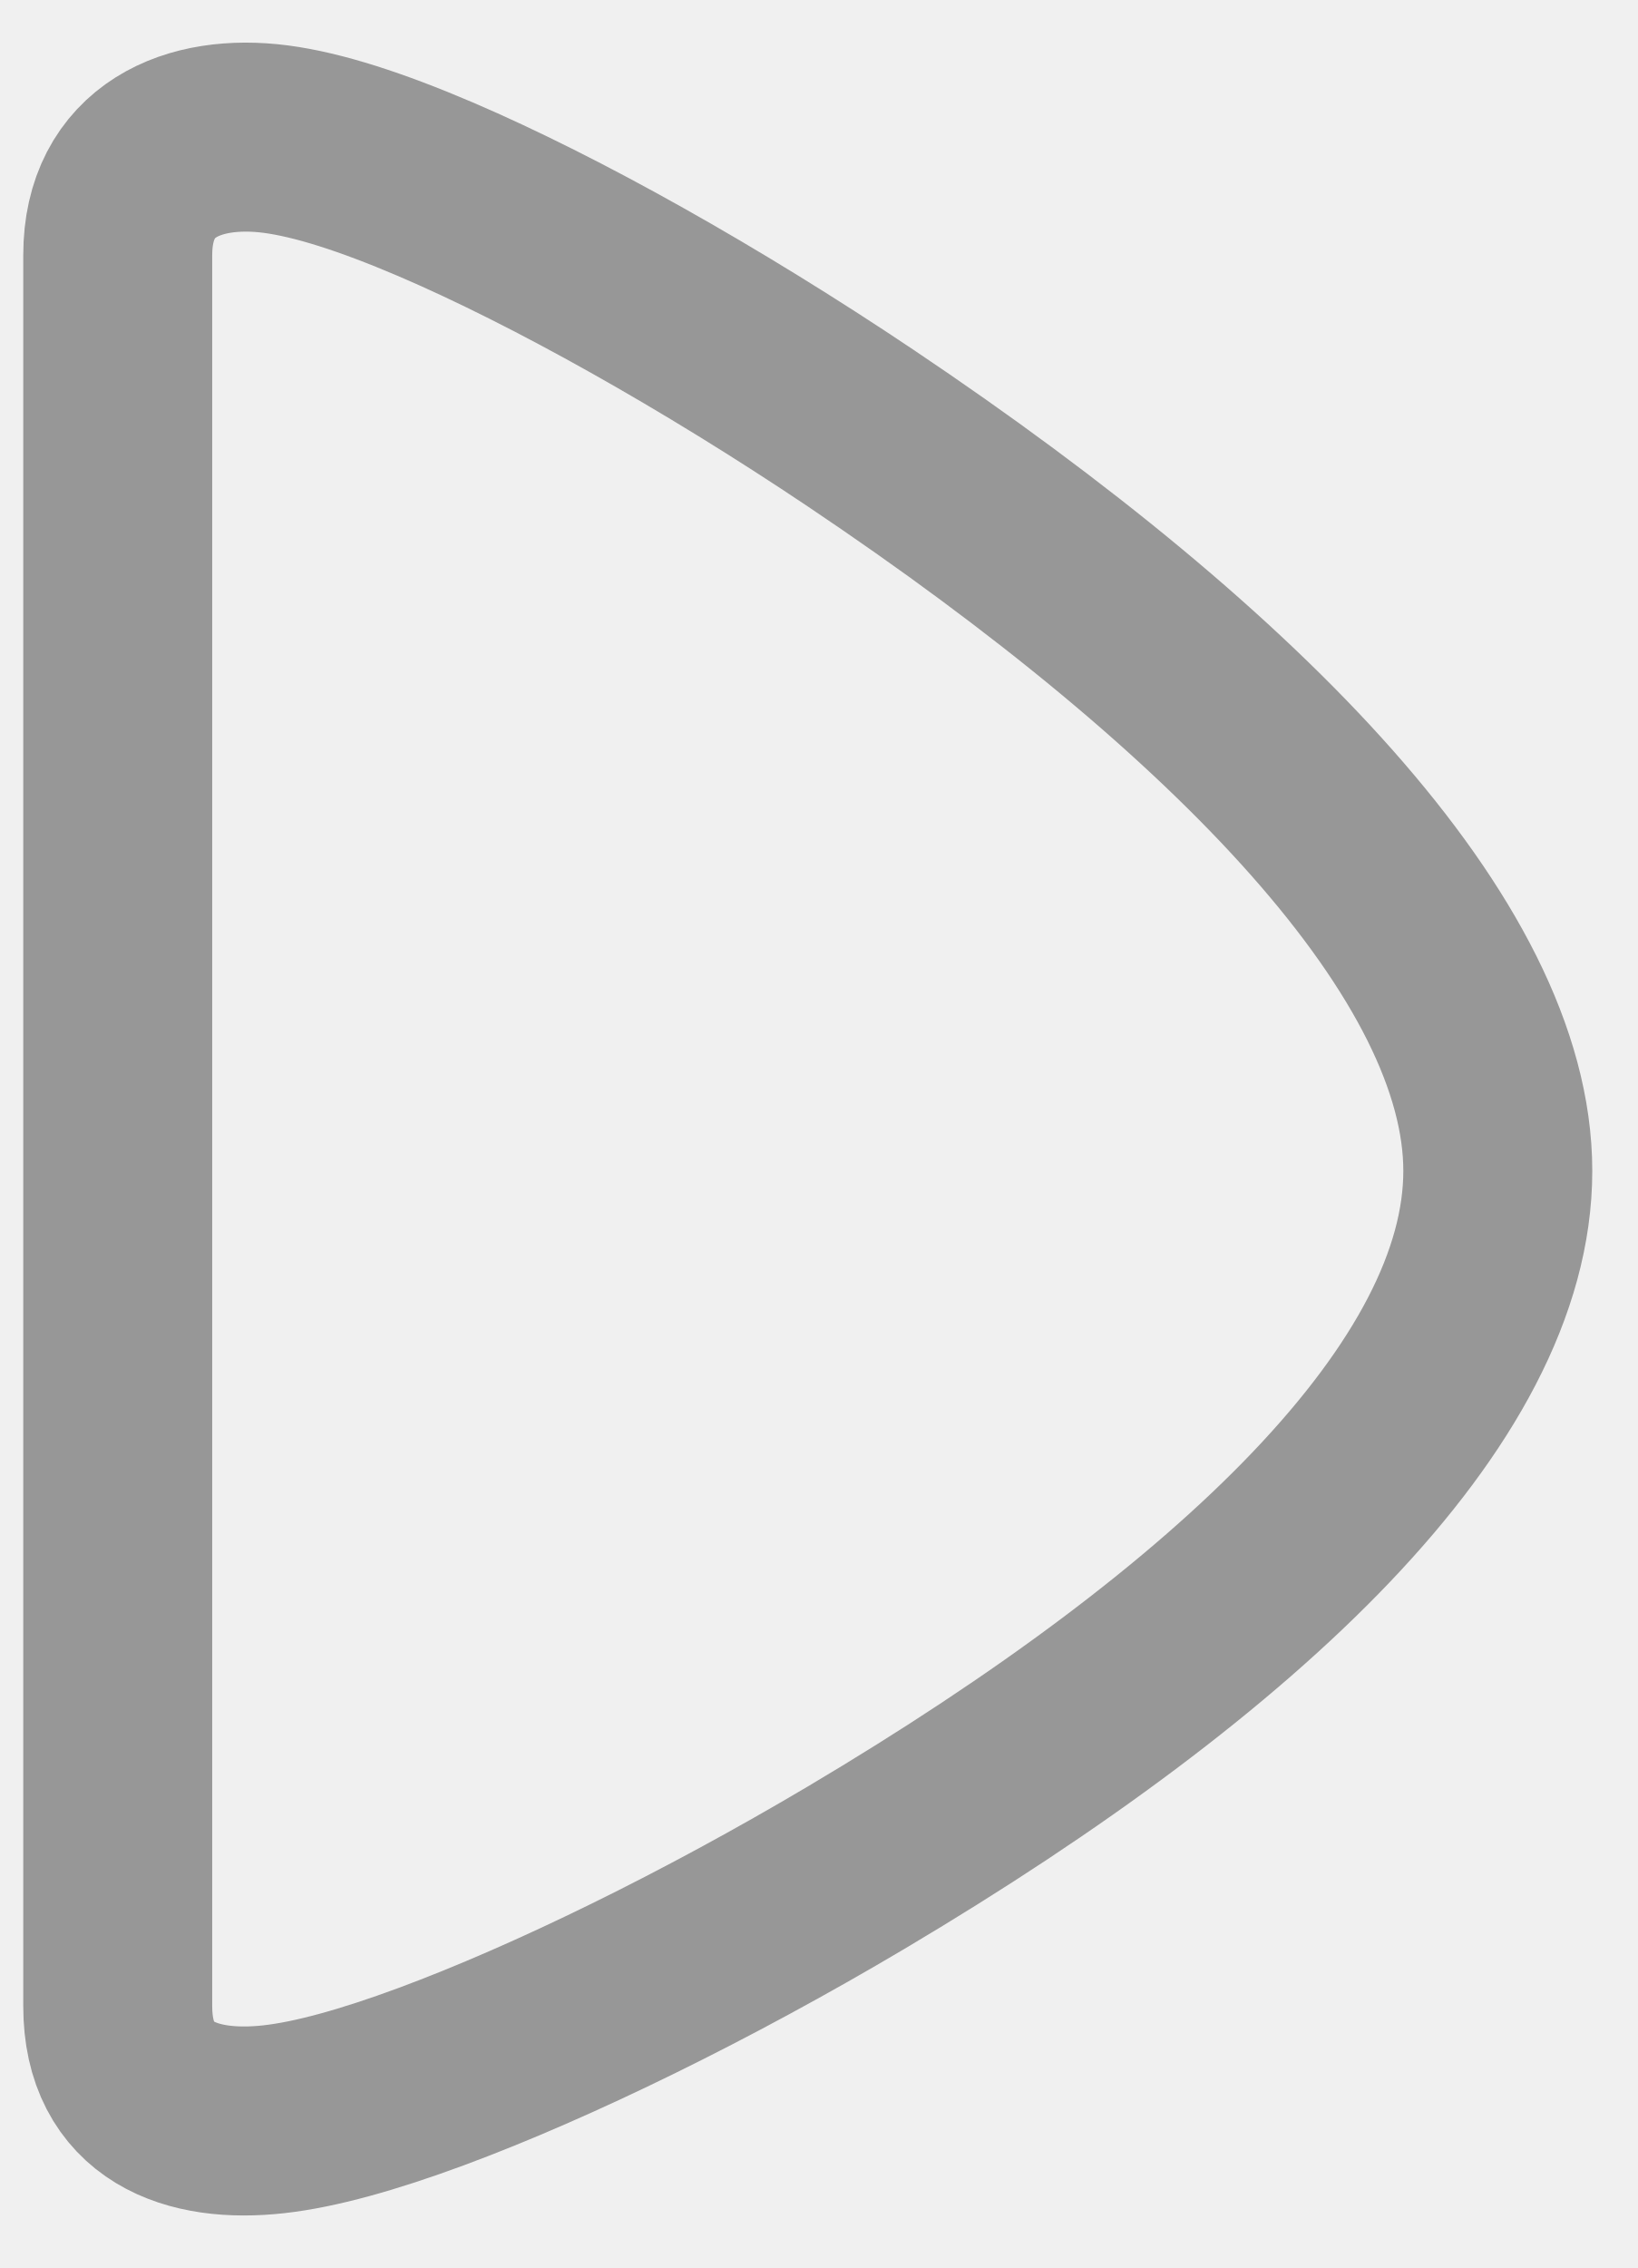
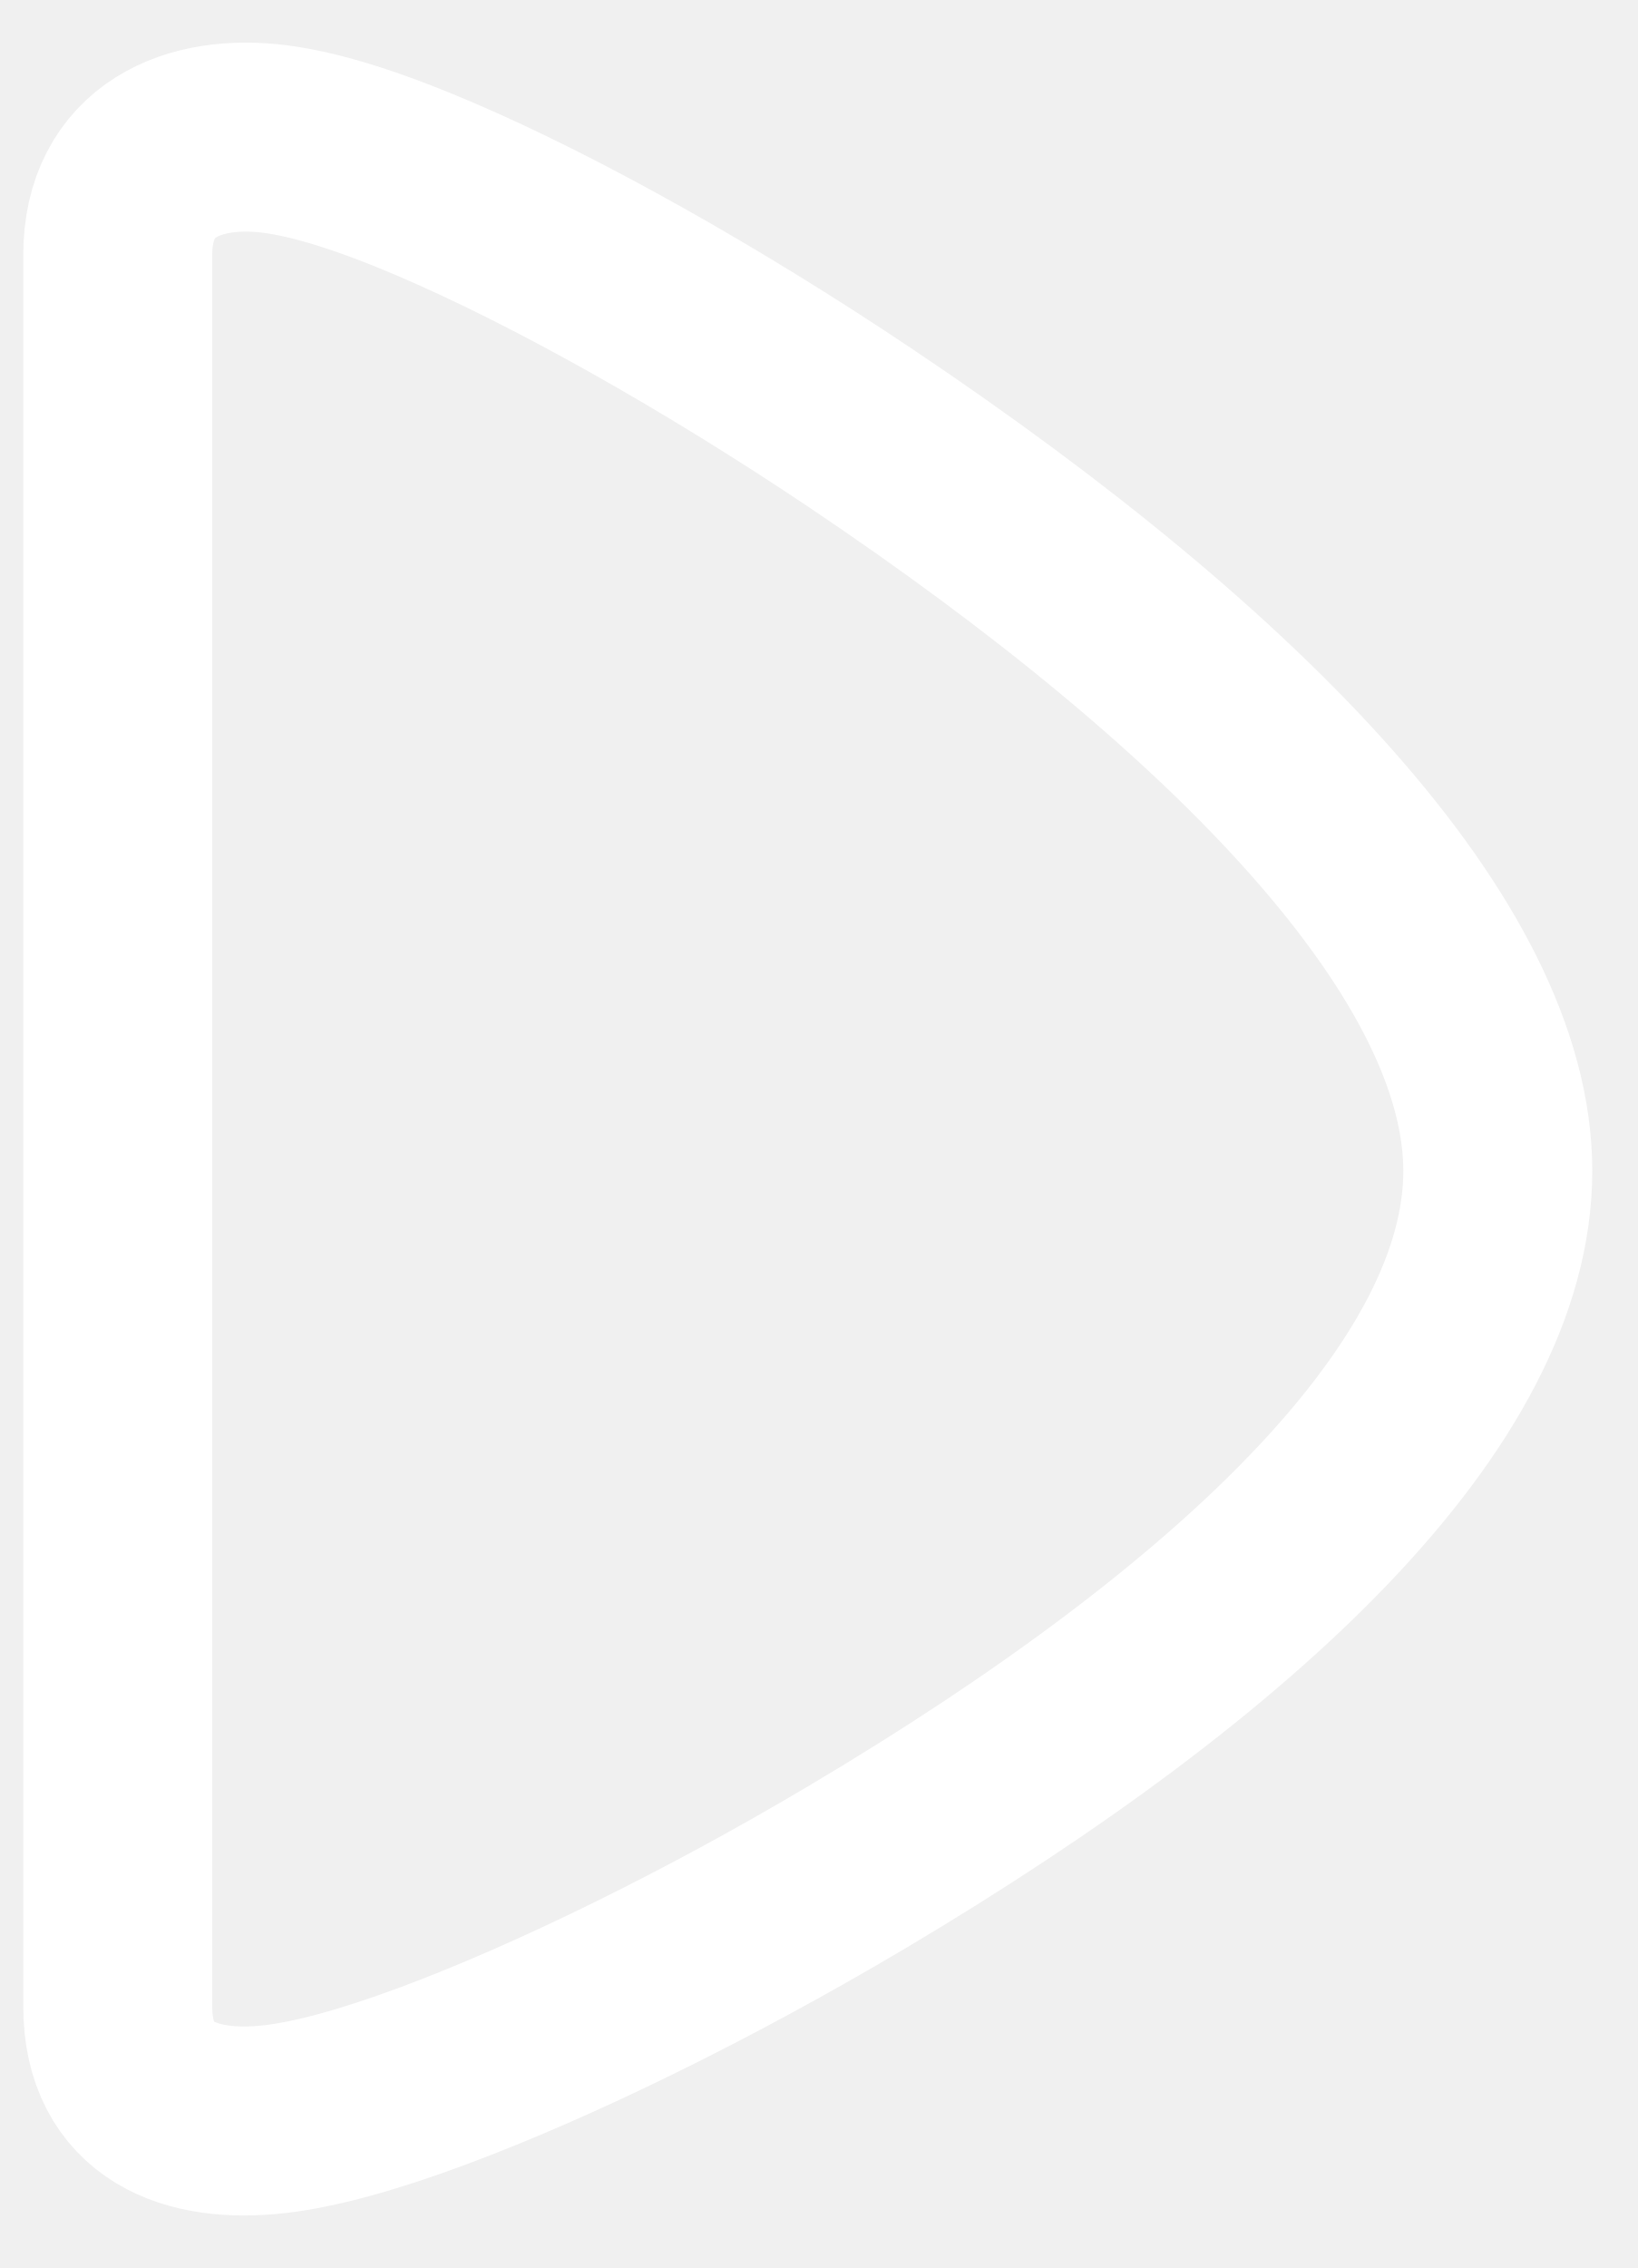
<svg xmlns="http://www.w3.org/2000/svg" height="36px" version="1.1" viewBox="0 0 26 36" width="26px">
  <defs />
  <g fill="none" fill-rule="evenodd" id="Music" stroke="none" stroke-width="1">
-     <g id="Icons" stroke="#979797" stroke-width="3" transform="translate(-132, -49)">
+     <g id="Icons" stroke="#fff" stroke-width="3" transform="translate(-132, -49)">
      <g id="Play" transform="translate(135, 52)">
        <path d="M10.49,3.965 C14.014,3.965 17.914,8.026 21.551,14.155 C22.95,16.514 24.152,18.969 24.867,20.901 C25.237,21.902 25.47,22.742 25.543,23.398 C25.689,24.708 25.273,25.876 23.75,25.876 L-4.047,25.876 C-5.558,25.876 -6.057,24.673 -5.888,23.37 C-5.8,22.696 -5.526,21.847 -5.092,20.831 C-4.273,18.918 -2.898,16.464 -1.303,14.085 C2.758,8.03 7.002,3.965 10.49,3.965 Z" id="Triangle" transform="translate(9.824707, 14.92067) rotate(90) translate(-9.824707, -14.92067) " />
      </g>
    </g>
  </g>
</svg>
